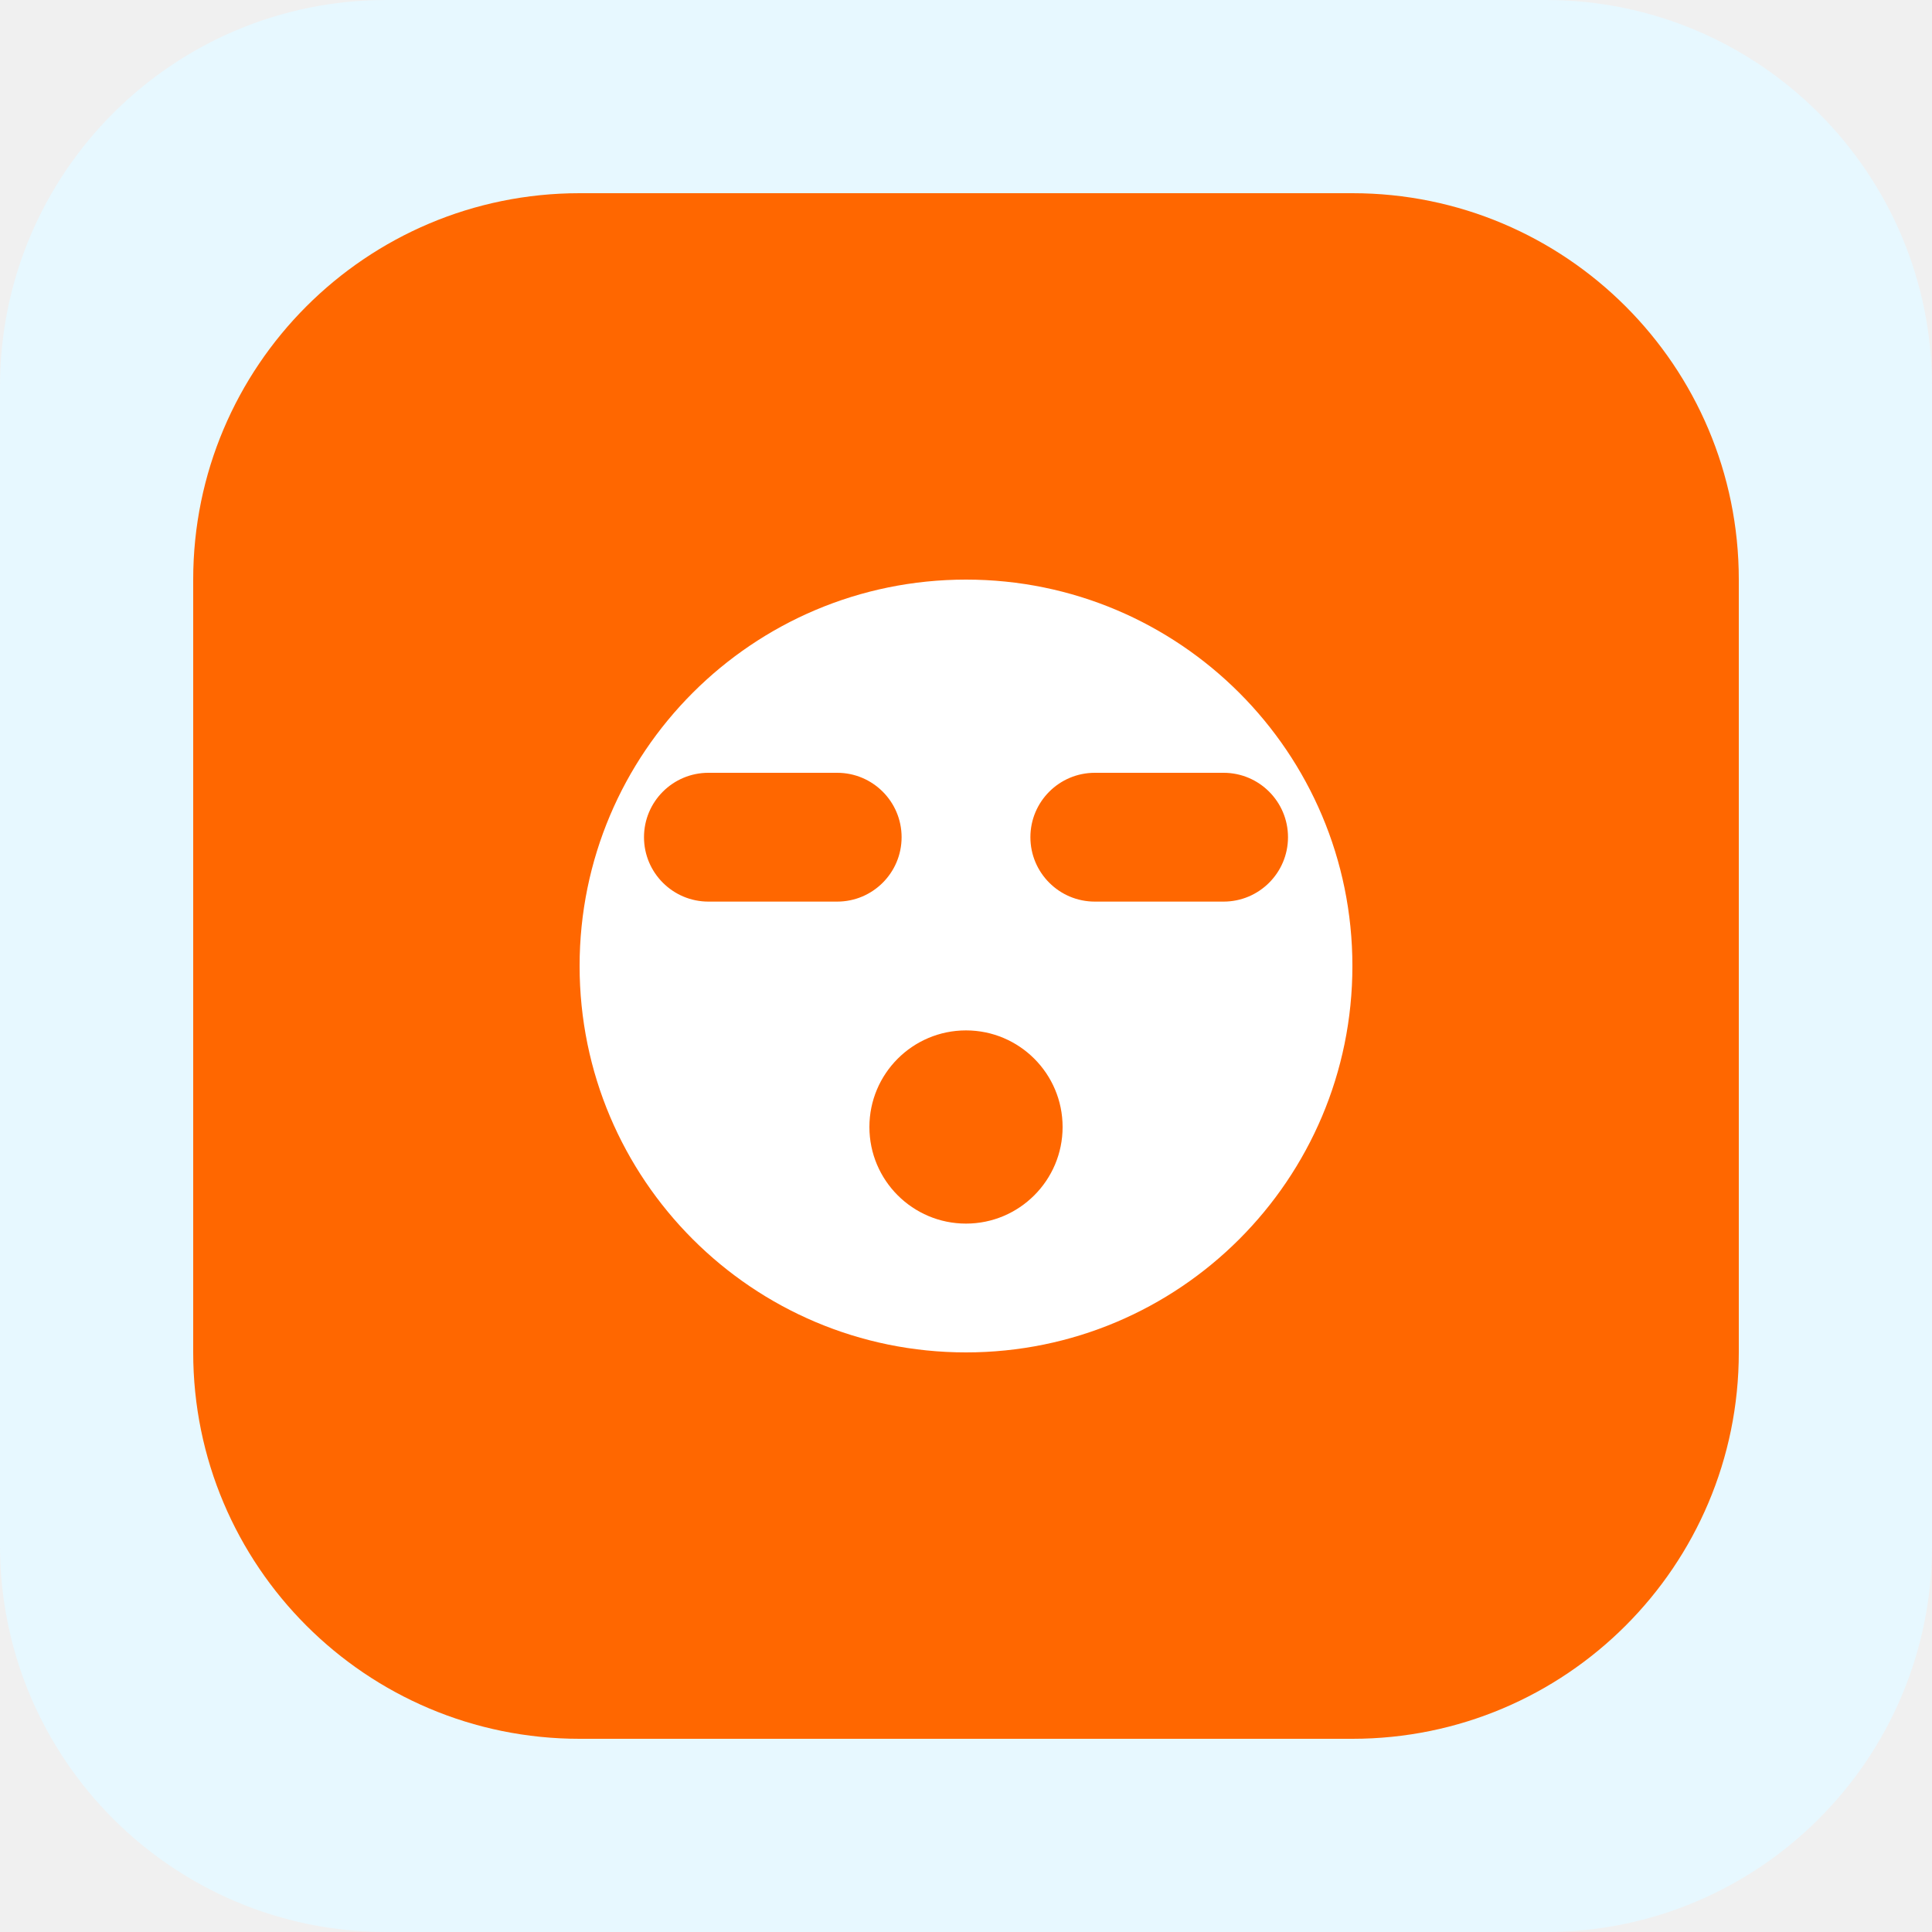
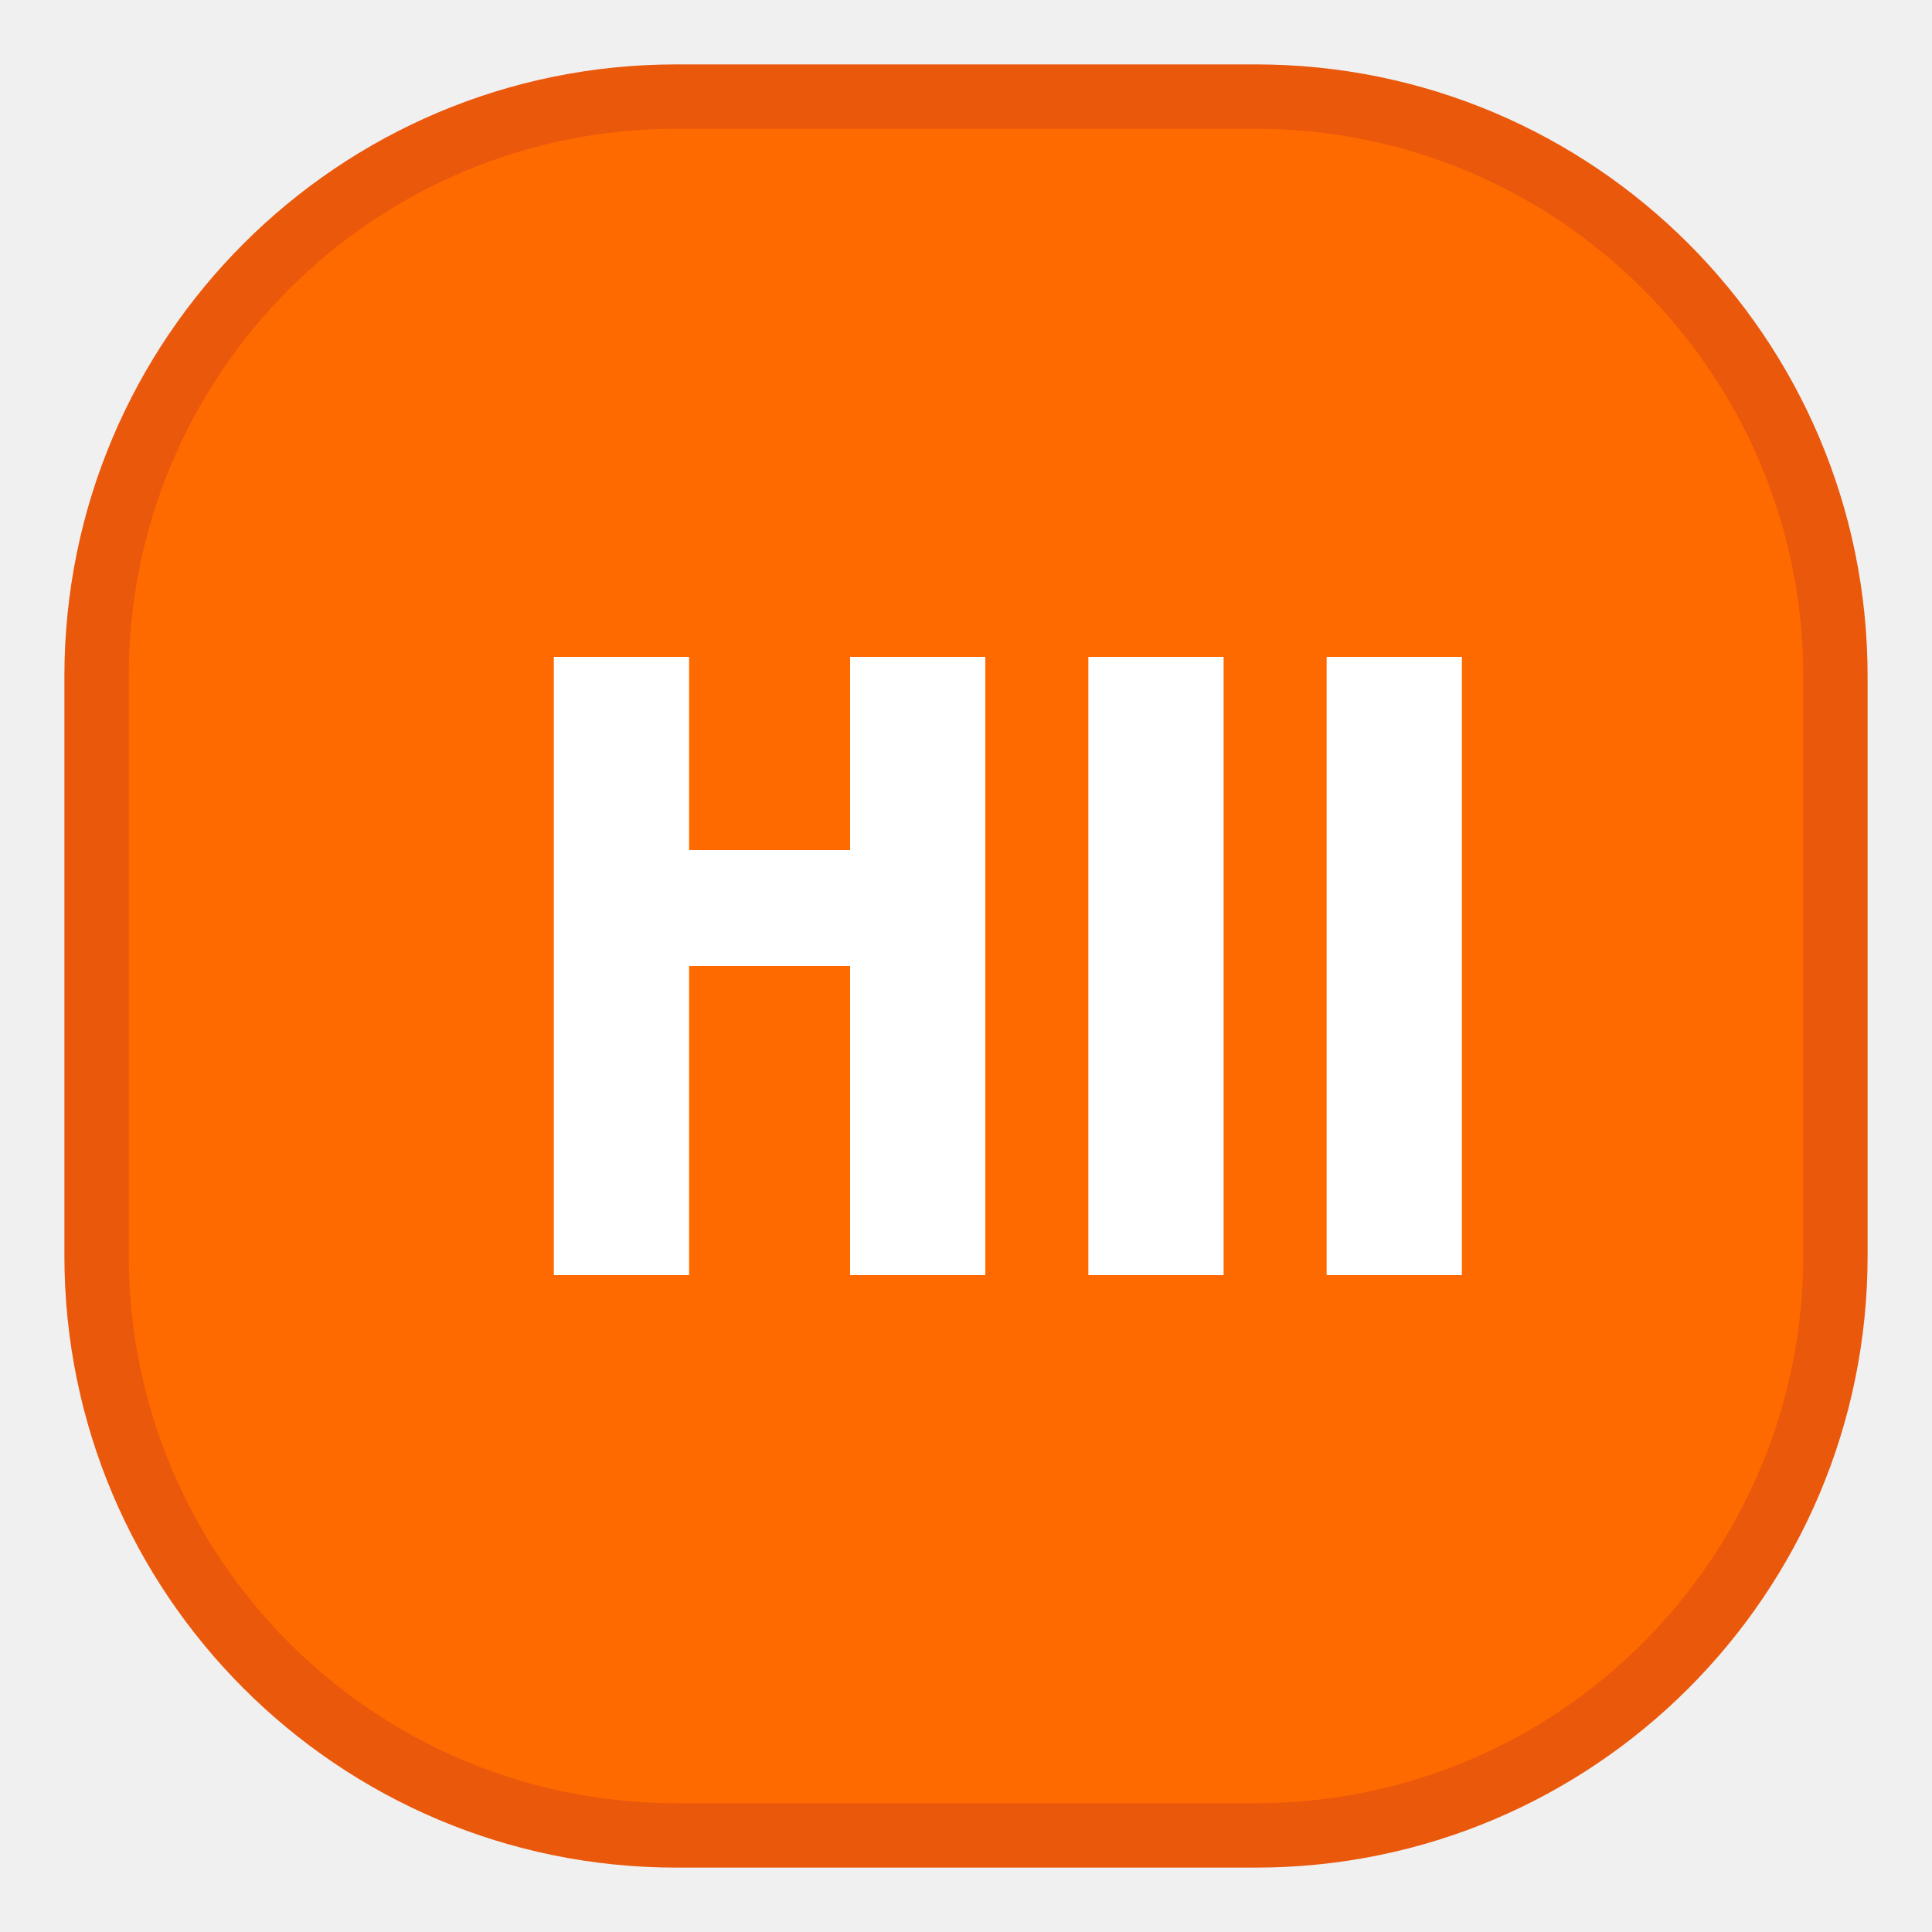
- <svg xmlns="http://www.w3.org/2000/svg" height="30" width="30" viewBox="0 0 30 30">
-   <rect width="30" height="30" rx="6" fill="#E7F8FF" />
-   <g transform="translate(3, 3)">
-     <rect width="24" height="24" rx="6" fill="#FF6700" />
-     <path d="M12 6C8.686 6 6 8.686 6 12C6 15.314 8.686 18 12 18C15.314 18 18 15.314 18 12C18 8.686 15.314 6 12 6ZM8 9H10C10.552 9 11 9.448 11 10C11 10.552 10.552 11 10 11H8C7.448 11 7 10.552 7 10C7 9.448 7.448 9 8 9ZM14 9H16C16.552 9 17 9.448 17 10C17 10.552 16.552 11 16 11H14C13.448 11 13 10.552 13 10C13 9.448 13.448 9 14 9ZM12 13C12.828 13 13.5 13.672 13.5 14.5C13.5 15.328 12.828 16 12 16C11.172 16 10.5 15.328 10.5 14.5C10.5 13.672 11.172 13 12 13Z" fill="white" />
-   </g>
+ <svg xmlns="http://www.w3.org/2000/svg" width="30" height="30" viewBox="0 0 30 30" fill="none">
+   <rect x="1.5" y="1.5" width="27" height="27" rx="9" fill="#FF6A00" stroke="#EA580C" stroke-width="1" />
+   <path d="M8.6 10.2H10.7V13.2H13.2V10.2H15.3V19.8H13.2V15H10.7V19.8H8.6V10.2Z" fill="#FFFFFF" />
+   <path d="M16.9 10.2H19V19.8H16.9V10.2Z" fill="#FFFFFF" />
+   <path d="M20.6 10.2H22.7V19.8H20.6V10.2Z" fill="#FFFFFF" />
</svg>
